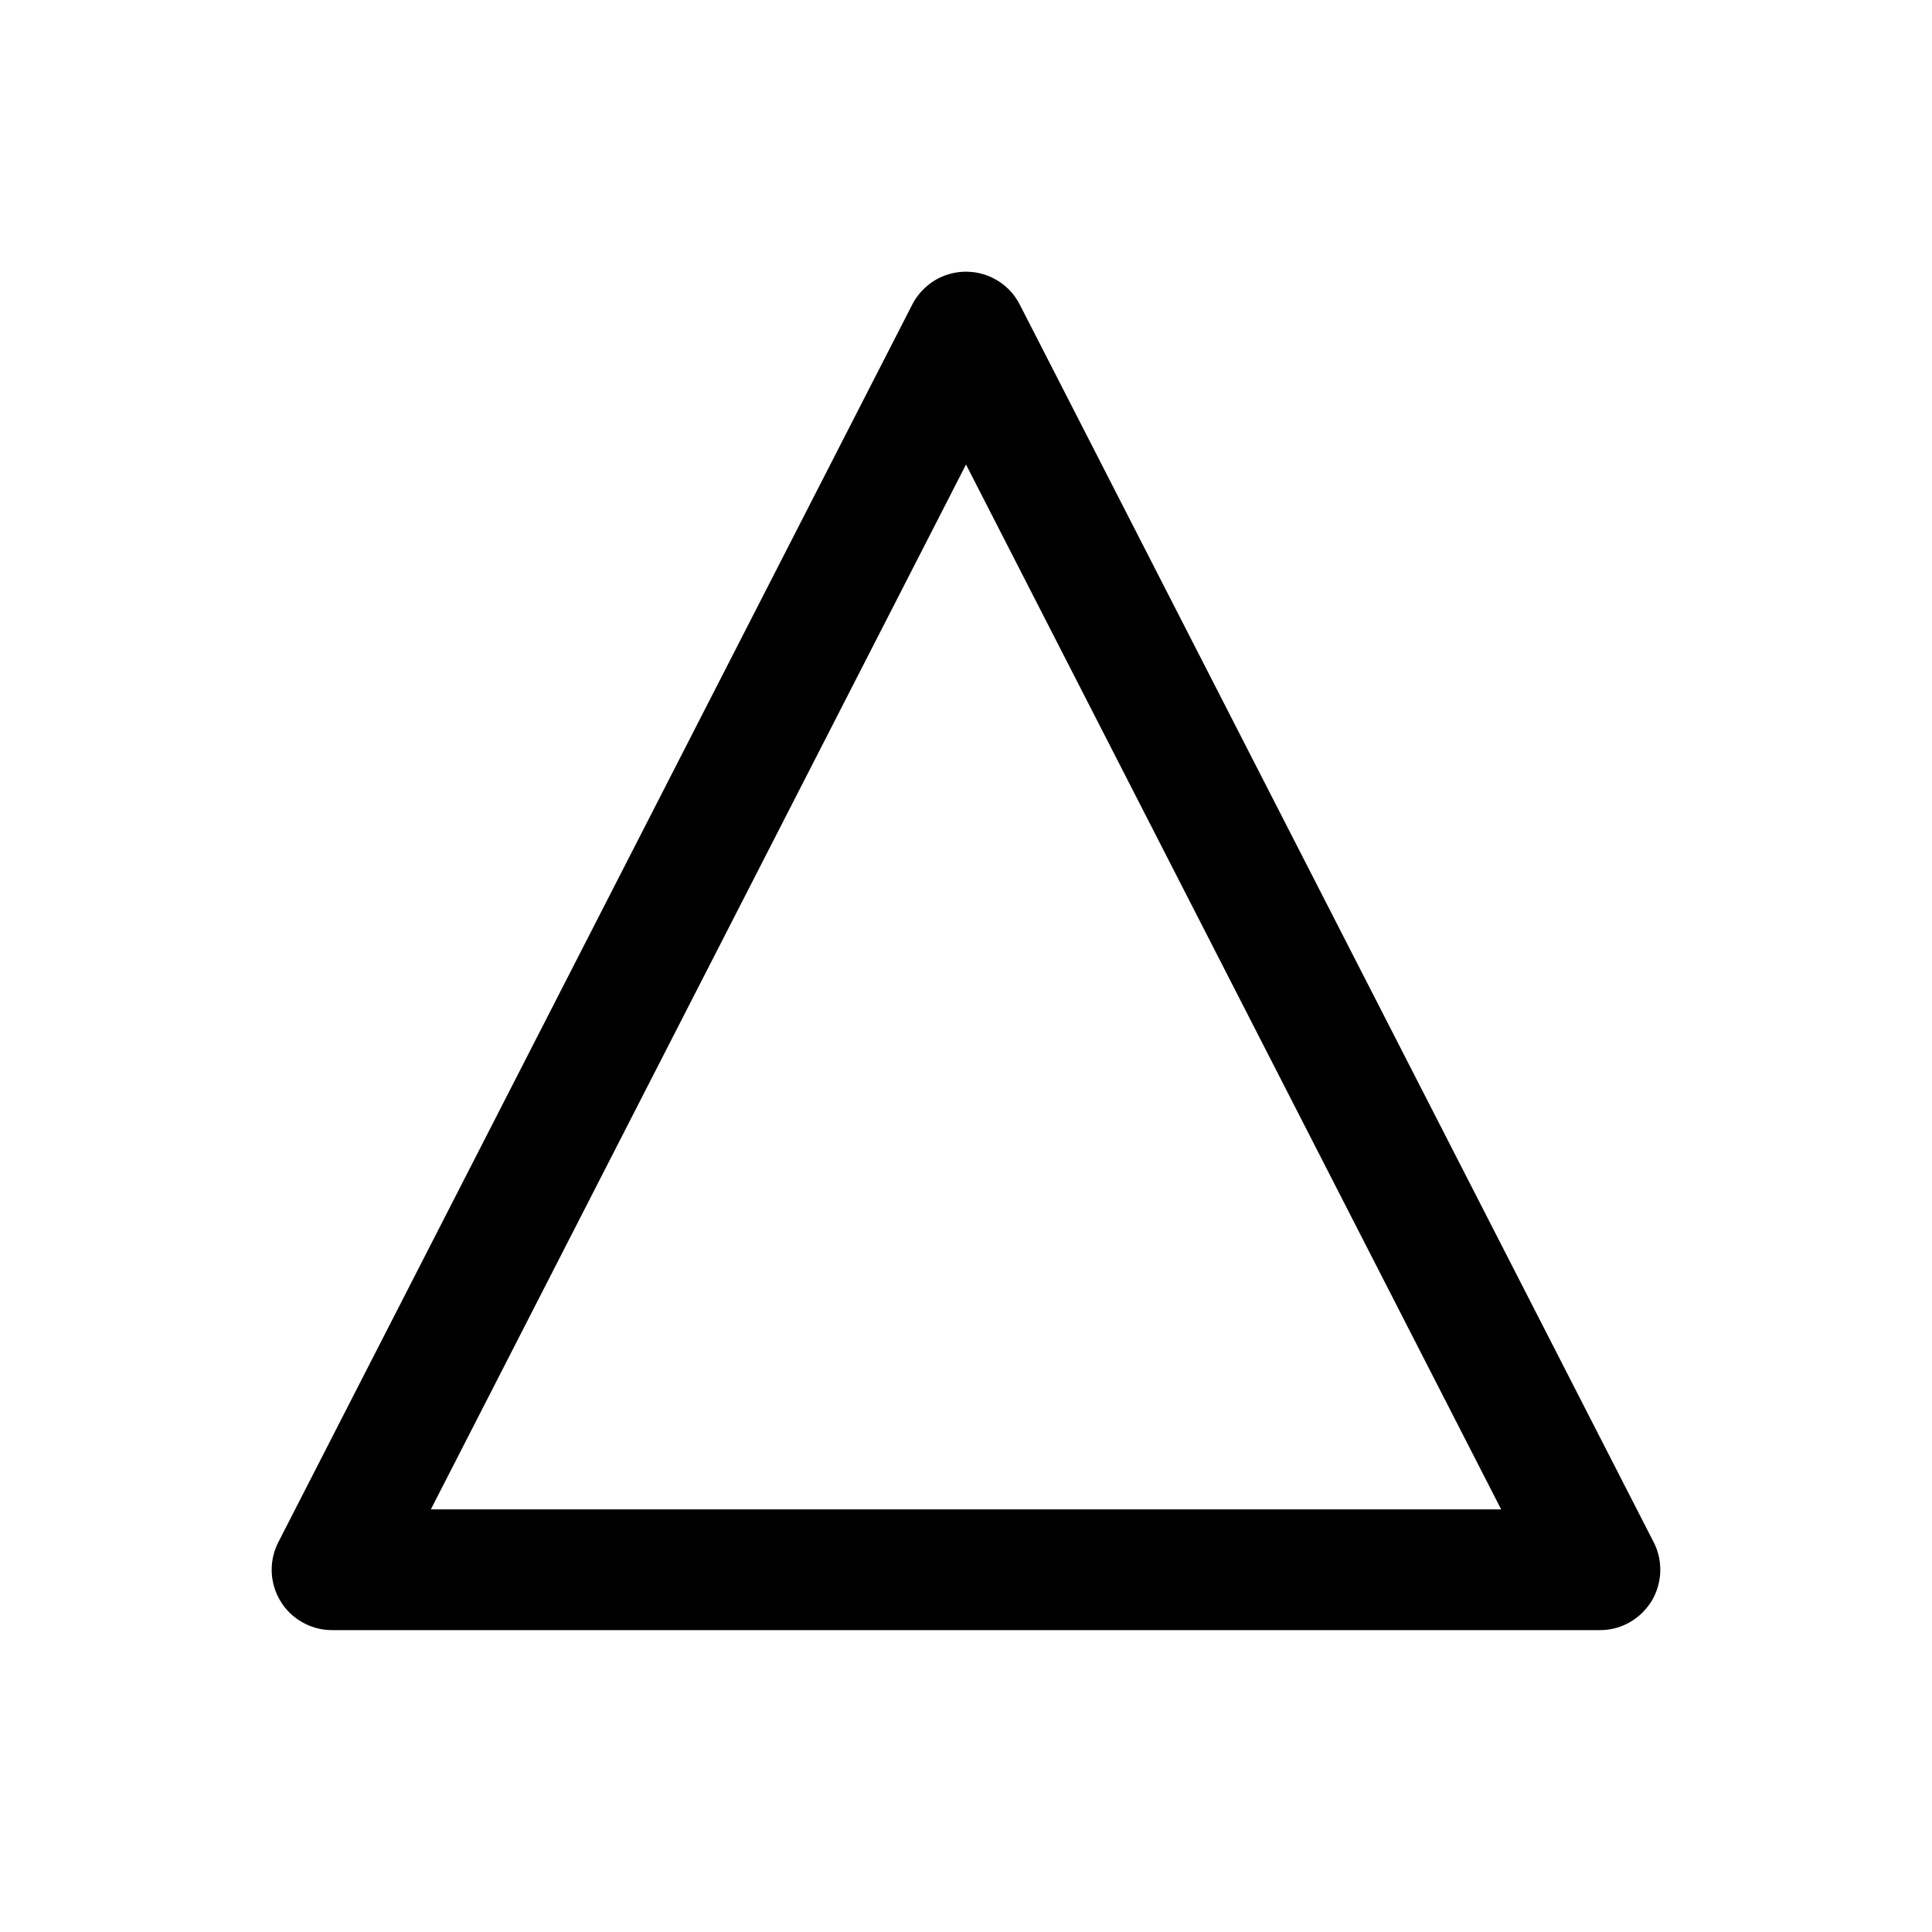
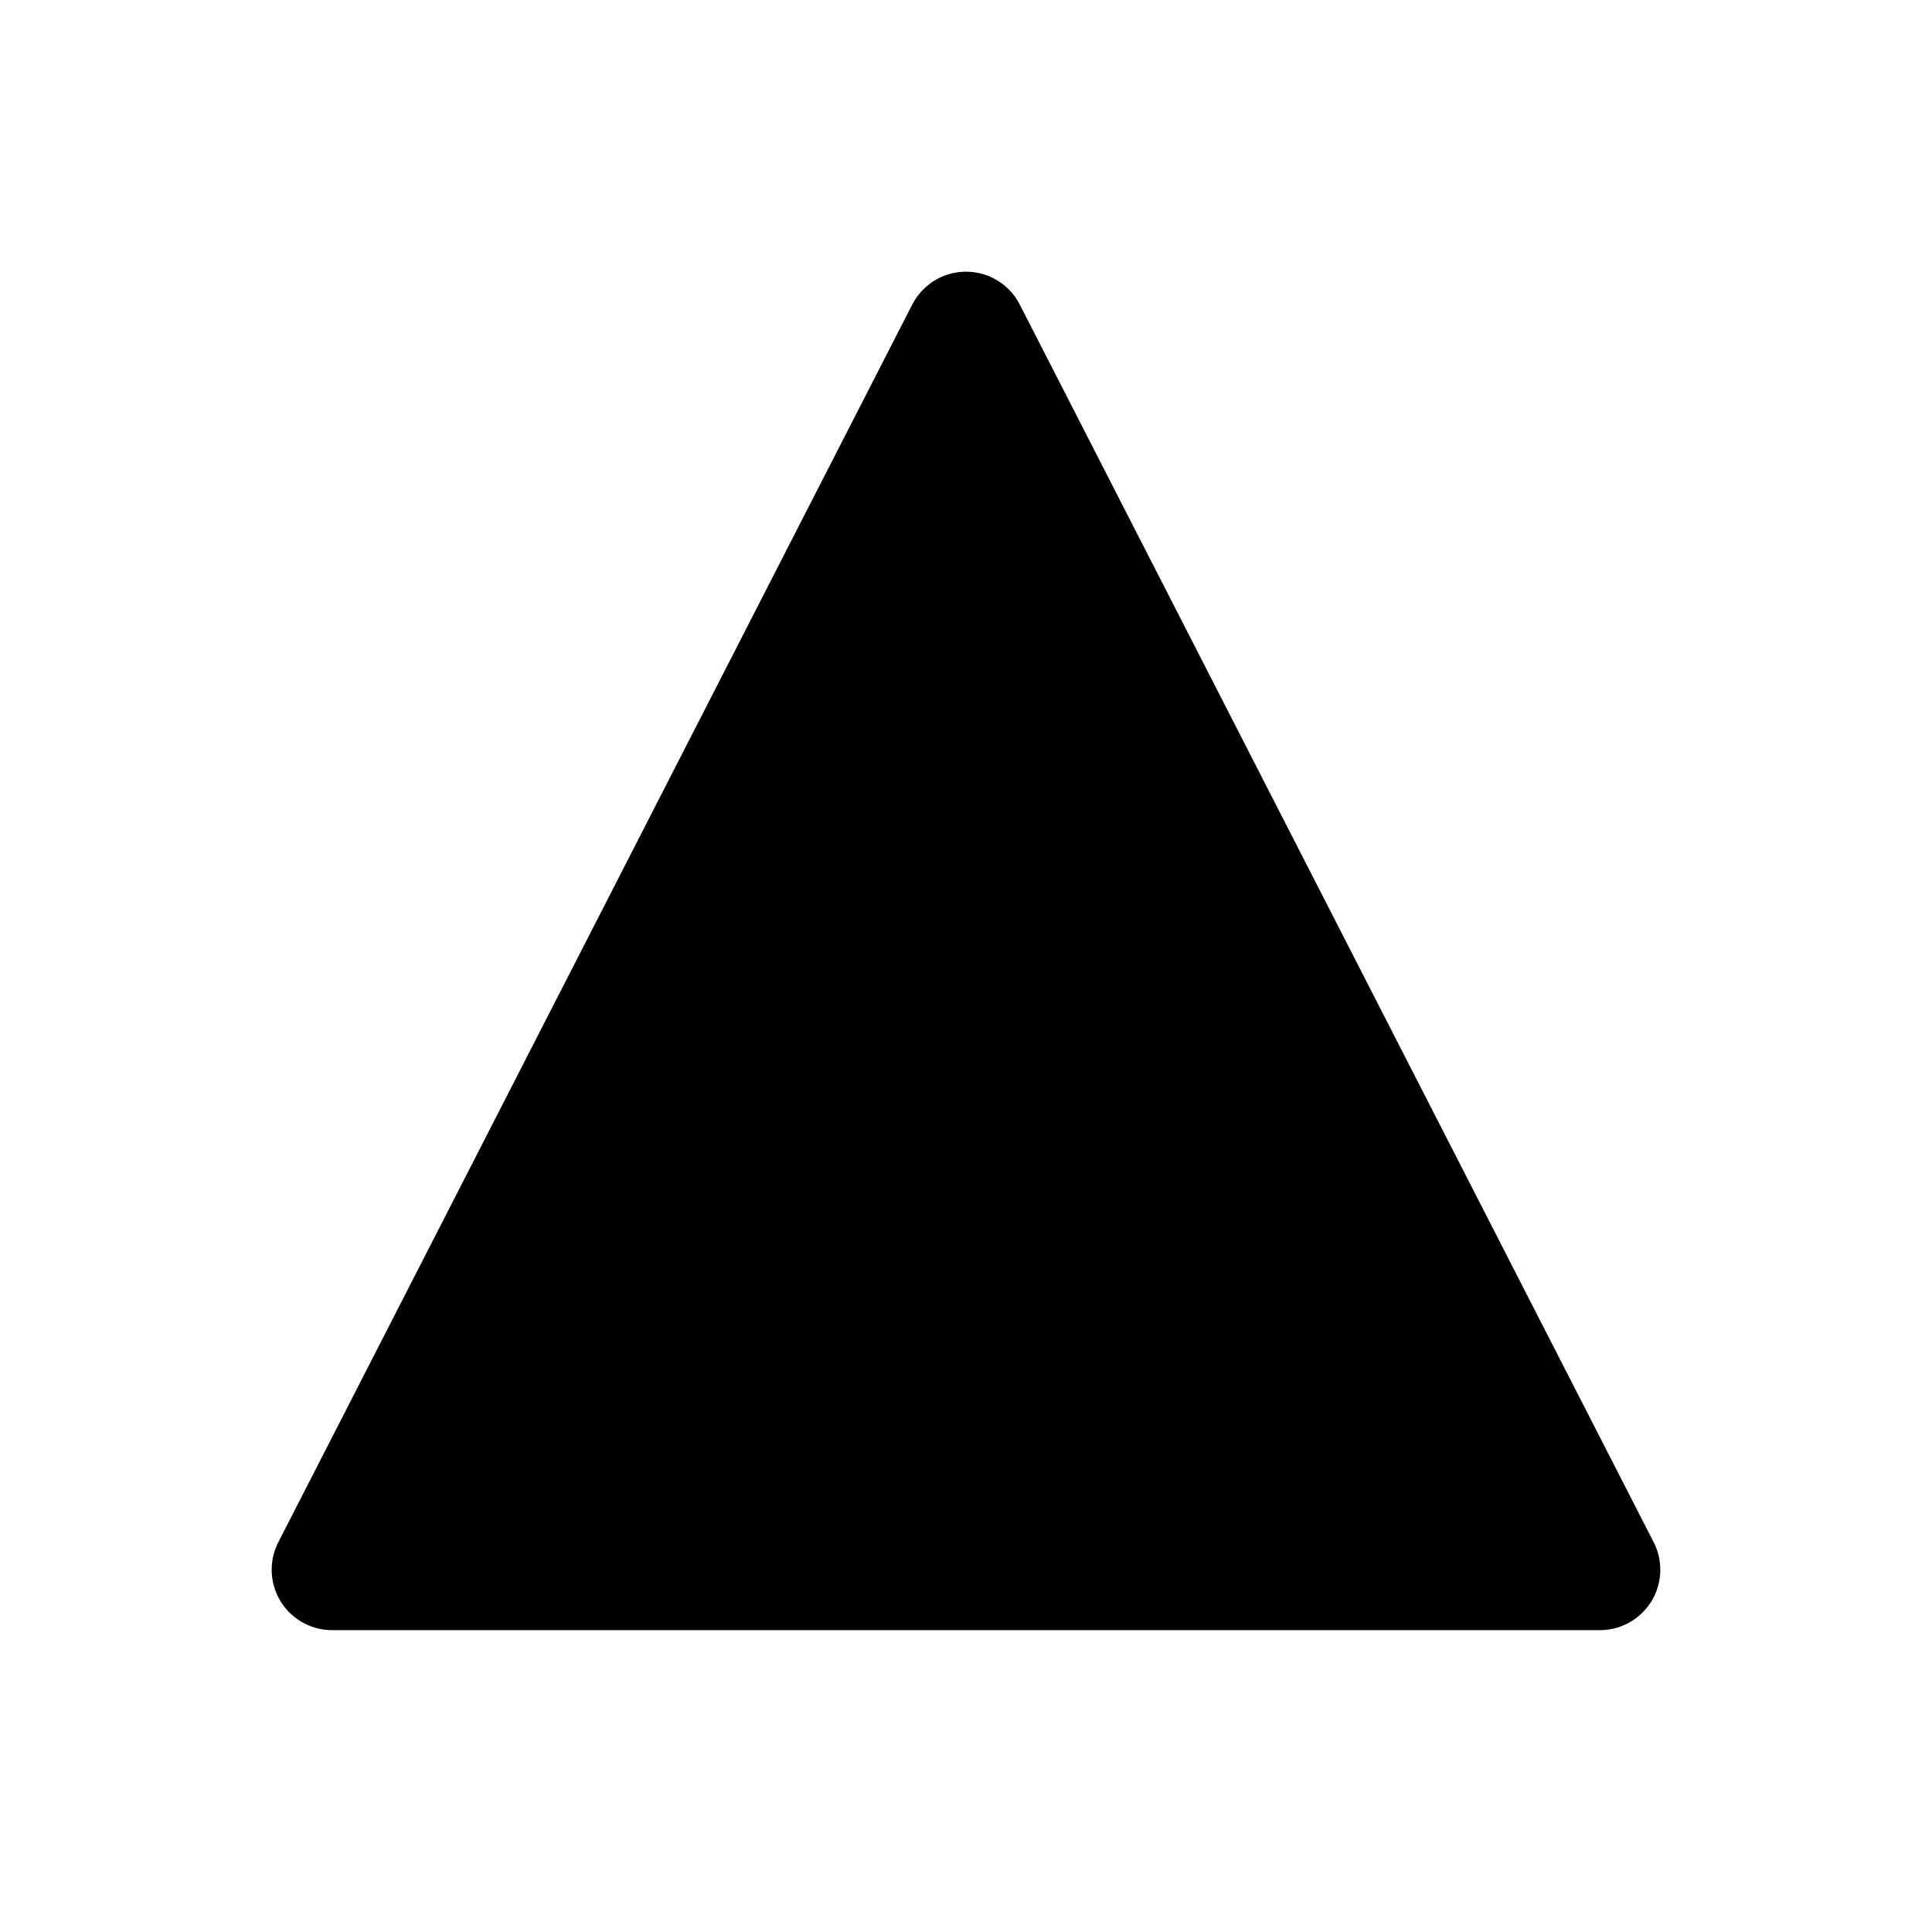
<svg xmlns="http://www.w3.org/2000/svg" viewBox="0 0 256 256" fill="currentColor">
-   <path d="M128.64 36.03Q127.06 35.9 125.54 36.39Q124.03 36.87 122.82 37.91Q121.61 38.94 120.88 40.35L36.88 204.35Q36 206.07 36 208Q36 209.59 36.61 211.06Q37.22 212.53 38.34 213.66Q39.47 214.78 40.94 215.39Q42.41 216 44 216H212Q213.93 216 215.65 215.12Q217.06 214.39 218.09 213.18Q219.13 211.97 219.61 210.46Q220.1 208.94 219.97 207.36Q219.85 205.77 219.12 204.35L135.12 40.35Q133.94 38.06 131.65 36.88Q130.23 36.15 128.64 36.03ZM198.91 200H57.09L128 61.55L198.91 200Z" />
+   <path d="M128.64 36.03Q127.06 35.9 125.54 36.39Q124.03 36.87 122.82 37.91Q121.61 38.94 120.88 40.35L36.88 204.35Q36 206.07 36 208Q36 209.59 36.61 211.06Q37.22 212.53 38.34 213.66Q39.47 214.78 40.94 215.39Q42.41 216 44 216H212Q213.93 216 215.65 215.12Q217.06 214.39 218.09 213.18Q219.13 211.97 219.61 210.46Q220.1 208.94 219.97 207.36Q219.85 205.77 219.12 204.35L135.12 40.35Q133.94 38.06 131.65 36.88Q130.23 36.15 128.64 36.03Z" />
</svg>
